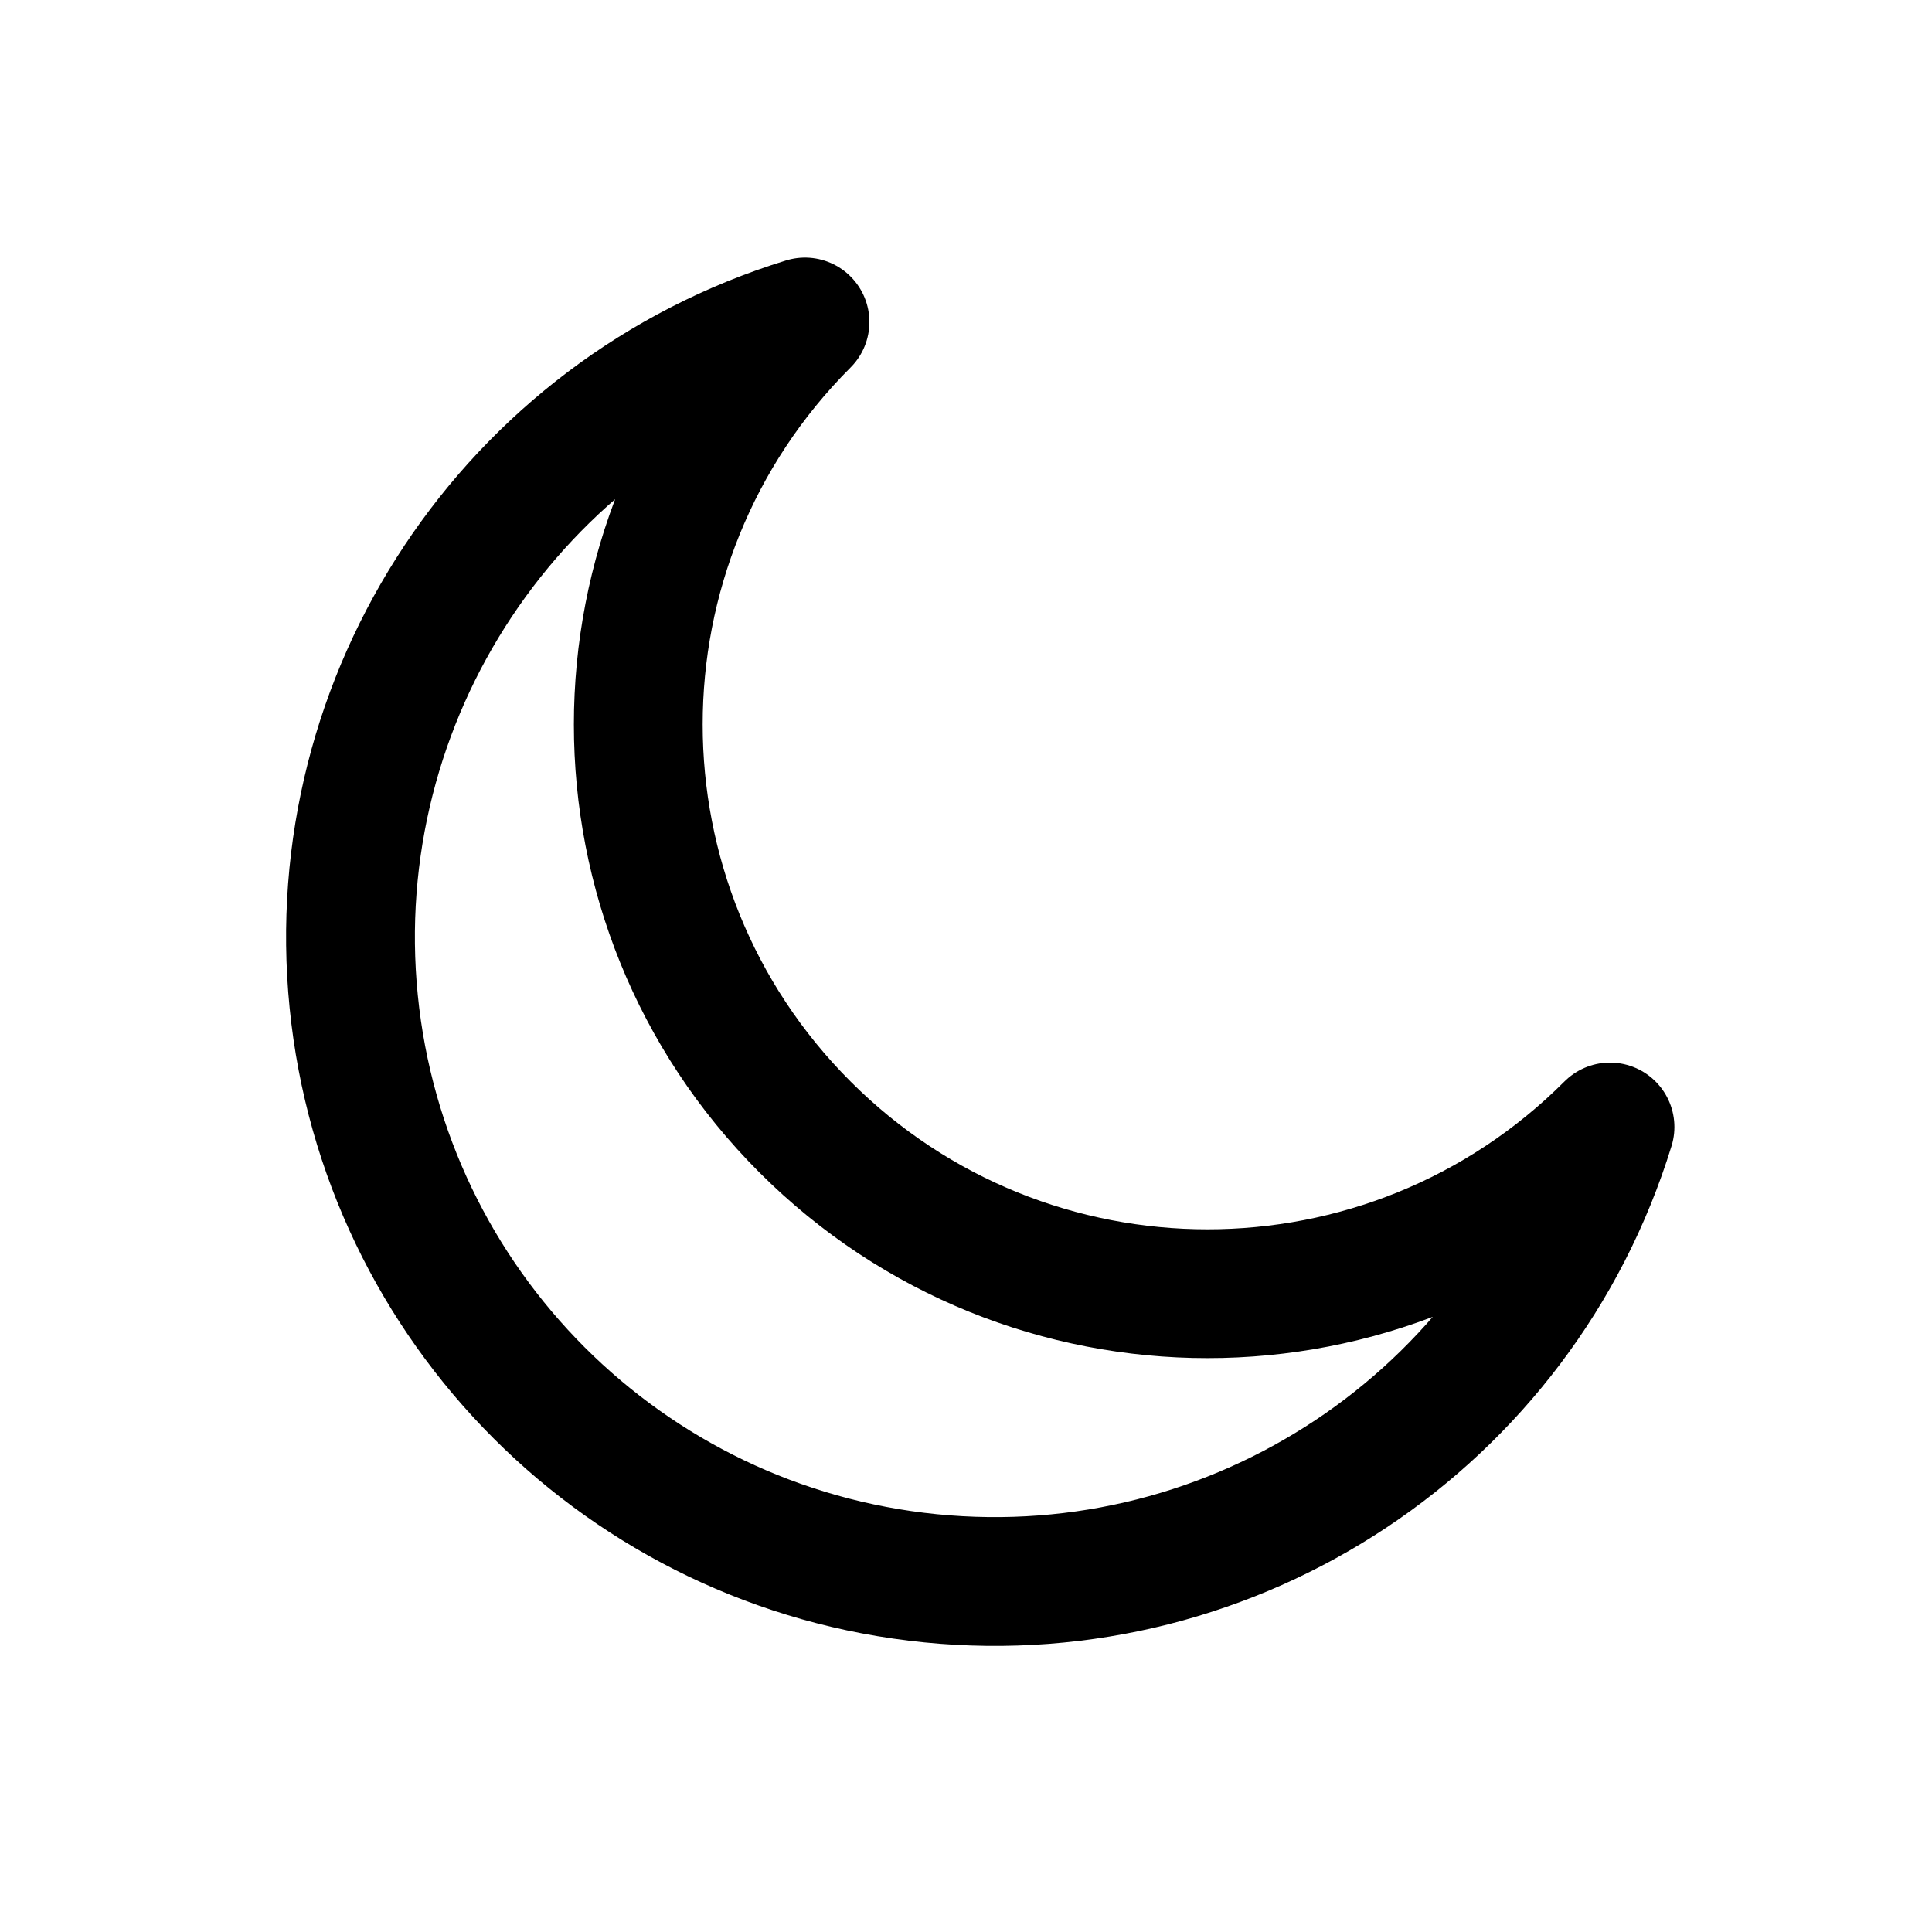
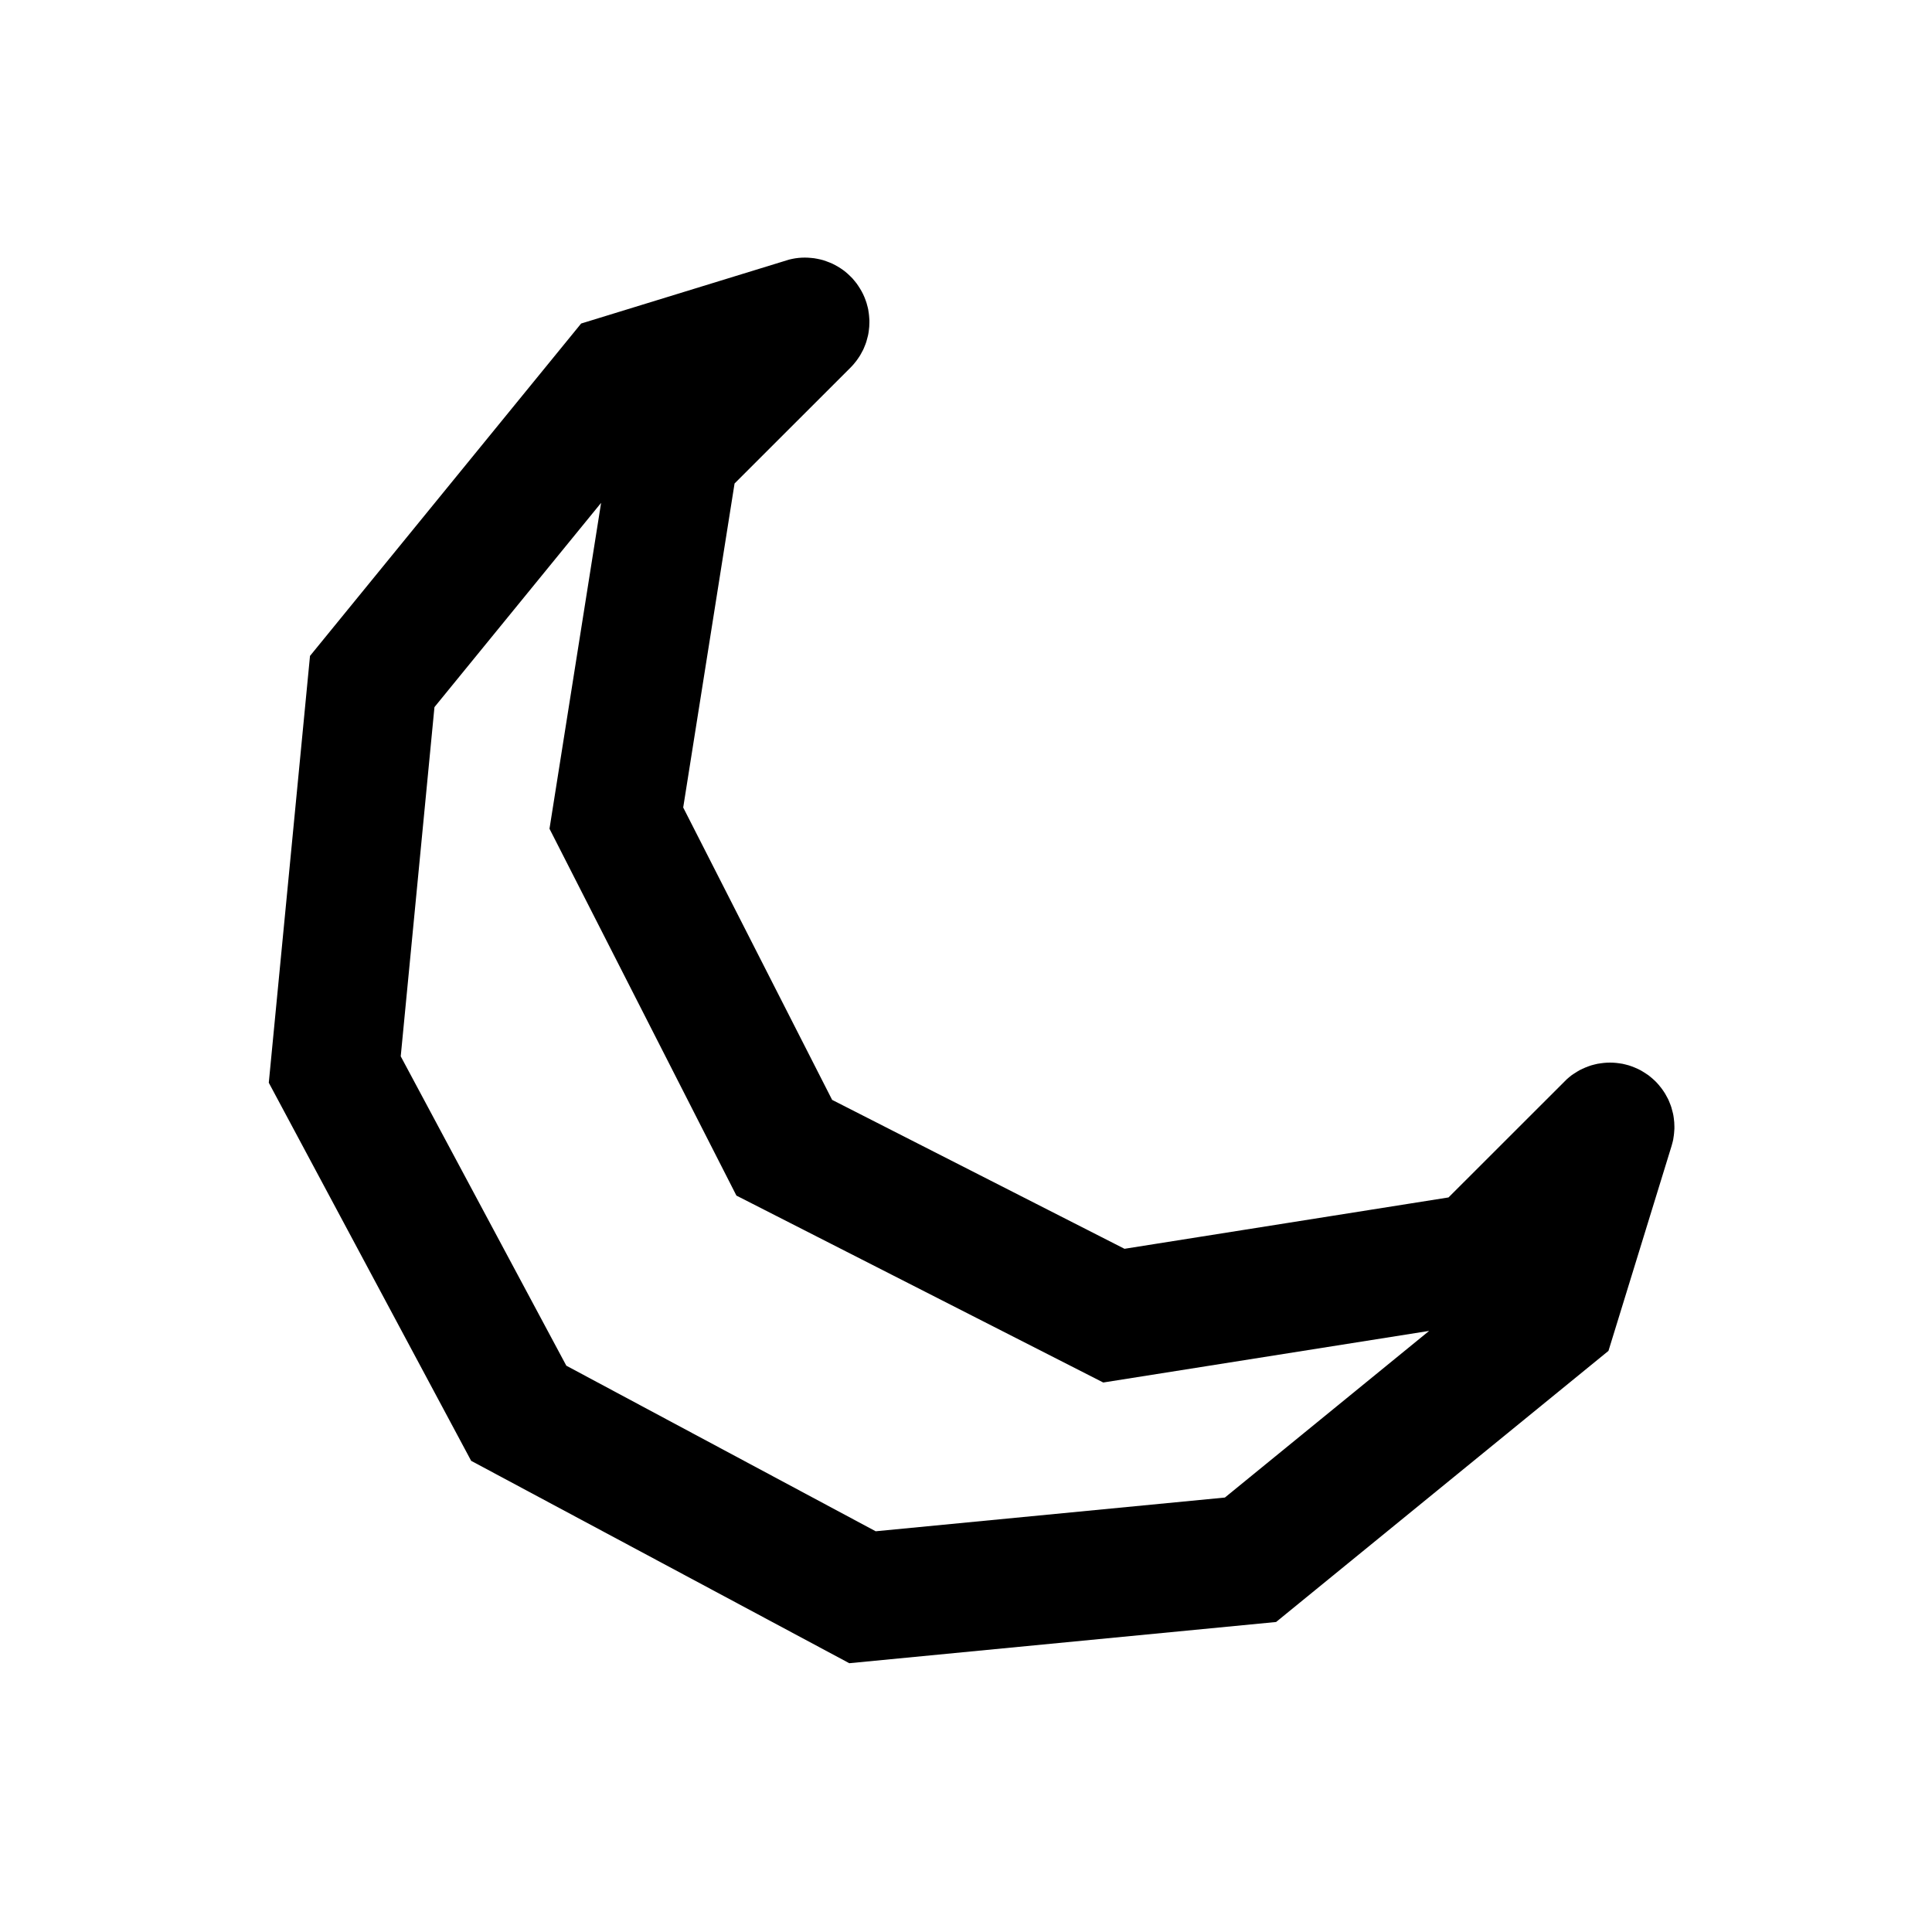
- <svg xmlns="http://www.w3.org/2000/svg" viewBox="0 0 24 24" fill="none" stroke="currentColor" stroke-width="1.6" stroke-linecap="round" stroke-linejoin="round">
-   <path d="M20 14 A8 8 0 1 1 10 4 A6 6 0 0 0 20 14 Z" />
+ <svg xmlns="http://www.w3.org/2000/svg" width="24" height="24" viewBox="0 0 24 24">
+   <path d="M20.765 14.235 Q20.765 14.235 19.981 16.781 Q17.917 18.465 15.852 20.149 Q13.201 20.405 10.55 20.661 Q8.201 19.404 5.853 18.147 Q4.596 15.799 3.339 13.45 Q3.595 10.799 3.851 8.148 Q5.535 6.083 7.219 4.019 Q9.783 3.23 9.802 3.225 Q9.821 3.22 9.841 3.216 Q9.86 3.212 9.879 3.209 Q9.899 3.206 9.918 3.204 Q9.938 3.202 9.957 3.201 Q9.977 3.2 9.997 3.2 Q10.016 3.2 10.036 3.201 Q10.056 3.202 10.075 3.204 Q10.095 3.205 10.114 3.208 Q10.134 3.211 10.153 3.215 Q10.172 3.218 10.191 3.223 Q10.21 3.228 10.229 3.233 Q10.248 3.239 10.266 3.246 Q10.285 3.252 10.303 3.26 Q10.321 3.267 10.339 3.275 Q10.357 3.284 10.374 3.293 Q10.392 3.302 10.408 3.312 Q10.425 3.322 10.442 3.333 Q10.458 3.344 10.474 3.355 Q10.49 3.367 10.505 3.379 Q10.52 3.392 10.535 3.405 Q10.549 3.418 10.563 3.432 Q10.577 3.446 10.591 3.46 Q10.604 3.475 10.616 3.49 Q10.629 3.505 10.641 3.521 Q10.652 3.536 10.663 3.553 Q10.674 3.569 10.684 3.586 Q10.695 3.603 10.704 3.62 Q10.713 3.637 10.722 3.655 Q10.73 3.673 10.738 3.691 Q10.745 3.709 10.752 3.727 Q10.759 3.746 10.765 3.765 Q10.769 3.778 10.772 3.791 Q10.776 3.804 10.779 3.817 Q10.782 3.83 10.785 3.843 Q10.787 3.857 10.789 3.87 Q10.792 3.883 10.793 3.897 Q10.795 3.91 10.796 3.924 Q10.798 3.937 10.798 3.951 Q10.799 3.964 10.8 3.978 Q10.8 3.991 10.8 4.005 Q10.8 4.019 10.799 4.032 Q10.799 4.046 10.798 4.059 Q10.797 4.073 10.795 4.086 Q10.794 4.1 10.792 4.113 Q10.79 4.126 10.788 4.14 Q10.785 4.153 10.783 4.166 Q10.78 4.18 10.776 4.193 Q10.773 4.206 10.769 4.219 Q10.766 4.232 10.762 4.245 Q10.757 4.258 10.753 4.271 Q10.748 4.283 10.743 4.296 Q10.738 4.308 10.733 4.321 Q10.727 4.333 10.722 4.346 Q10.716 4.358 10.709 4.37 Q10.703 4.382 10.696 4.394 Q10.69 4.405 10.683 4.417 Q10.676 4.429 10.668 4.44 Q10.661 4.451 10.653 4.462 Q10.645 4.473 10.637 4.484 Q10.629 4.495 10.62 4.505 Q10.612 4.516 10.603 4.526 Q10.594 4.536 10.585 4.546 Q10.575 4.556 10.566 4.566 Q10.566 4.566 9.125 6.006 Q8.806 8.019 8.487 10.031 Q9.412 11.847 10.337 13.663 Q12.153 14.588 13.969 15.513 Q15.981 15.194 17.994 14.875 Q19.448 13.42 19.463 13.407 Q19.477 13.394 19.492 13.382 Q19.508 13.369 19.523 13.357 Q19.539 13.346 19.556 13.335 Q19.572 13.324 19.589 13.314 Q19.606 13.304 19.623 13.294 Q19.64 13.285 19.658 13.277 Q19.676 13.268 19.694 13.261 Q19.712 13.253 19.73 13.247 Q19.749 13.24 19.768 13.234 Q19.787 13.229 19.806 13.224 Q19.825 13.219 19.844 13.215 Q19.863 13.212 19.883 13.209 Q19.902 13.206 19.922 13.204 Q19.941 13.202 19.961 13.201 Q19.98 13.2 20 13.2 Q20.02 13.2 20.039 13.201 Q20.059 13.202 20.078 13.204 Q20.098 13.206 20.117 13.209 Q20.137 13.212 20.156 13.215 Q20.175 13.219 20.194 13.224 Q20.213 13.229 20.232 13.234 Q20.251 13.24 20.27 13.247 Q20.288 13.253 20.306 13.261 Q20.324 13.268 20.342 13.277 Q20.36 13.285 20.377 13.294 Q20.394 13.304 20.411 13.314 Q20.428 13.324 20.444 13.335 Q20.461 13.346 20.477 13.357 Q20.492 13.369 20.508 13.382 Q20.523 13.394 20.537 13.407 Q20.552 13.42 20.566 13.434 Q20.575 13.444 20.585 13.454 Q20.594 13.464 20.603 13.474 Q20.612 13.484 20.62 13.495 Q20.629 13.505 20.637 13.516 Q20.645 13.527 20.653 13.538 Q20.661 13.549 20.668 13.56 Q20.676 13.571 20.683 13.583 Q20.69 13.595 20.696 13.606 Q20.703 13.618 20.709 13.63 Q20.716 13.642 20.722 13.654 Q20.727 13.667 20.733 13.679 Q20.738 13.692 20.743 13.704 Q20.748 13.717 20.753 13.729 Q20.757 13.742 20.762 13.755 Q20.766 13.768 20.769 13.781 Q20.773 13.794 20.776 13.807 Q20.78 13.82 20.783 13.834 Q20.785 13.847 20.788 13.86 Q20.79 13.874 20.792 13.887 Q20.794 13.9 20.795 13.914 Q20.797 13.927 20.798 13.941 Q20.799 13.954 20.799 13.968 Q20.8 13.981 20.8 13.995 Q20.8 14.009 20.8 14.022 Q20.799 14.036 20.798 14.049 Q20.798 14.063 20.796 14.076 Q20.795 14.09 20.793 14.103 Q20.792 14.117 20.789 14.13 Q20.787 14.143 20.785 14.157 Q20.782 14.17 20.779 14.183 Q20.776 14.196 20.772 14.209 Q20.769 14.222 20.765 14.235 Z M19.235 13.765 L19.235 13.765 L20 14 Q20.566 14.566 18.757 16.374 Q16.231 16.774 13.705 17.174 Q11.427 16.013 9.148 14.852 Q7.987 12.573 6.826 10.295 Q7.226 7.769 7.626 5.243 L9.434 3.434 L10 4 Q10.235 4.765 8.153 5.406 Q6.775 7.095 5.397 8.784 Q5.188 10.953 4.978 13.122 Q6.006 15.044 7.035 16.965 Q8.956 17.994 10.878 19.022 Q13.047 18.812 15.216 18.603 Q16.905 17.225 18.594 15.847 Z" fill="currentColor" />
</svg>
